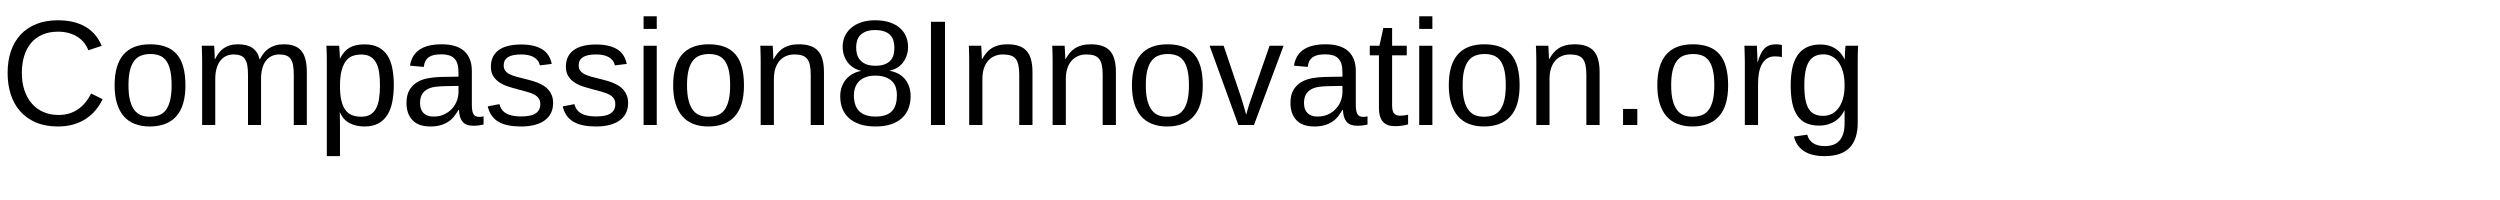
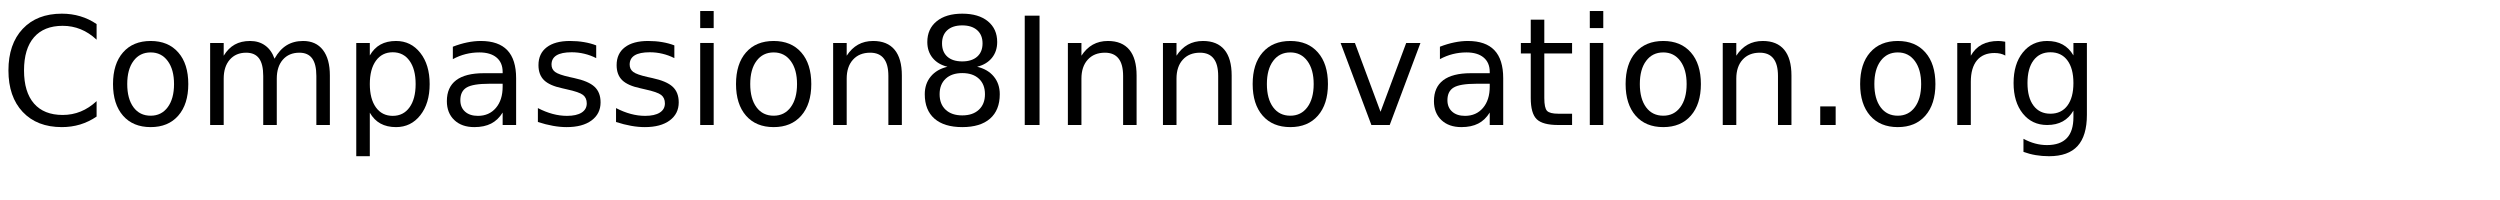
- <svg xmlns="http://www.w3.org/2000/svg" xmlns:xlink="http://www.w3.org/1999/xlink" width="1000pt" height="80pt" viewBox="0 0 1000 80" version="1.1">
+ <svg xmlns="http://www.w3.org/2000/svg" xmlns:xlink="http://www.w3.org/1999/xlink" width="1000" height="80" viewBox="0 0 1000 80">
  <defs>
    <g>
-       <symbol overflow="visible" id="glyph0-0">
-         <path style="stroke:none;" d="M 2 0 L 2 -39.984 L 17.938 -39.984 L 17.938 0 Z M 3.984 -2 L 15.938 -2 L 15.938 -38 L 3.984 -38 Z M 3.984 -2 " />
-       </symbol>
-       <symbol overflow="visible" id="glyph0-1">
-         <path style="stroke:none;" d="M 23.203 -37.328 C 20.859 -37.328 18.781 -36.938 16.969 -36.156 C 15.164 -35.375 13.656 -34.258 12.438 -32.812 C 11.219 -31.363 10.297 -29.625 9.672 -27.594 C 9.047 -25.562 8.734 -23.305 8.734 -20.828 C 8.734 -18.348 9.066 -16.078 9.734 -14.016 C 10.41 -11.953 11.379 -10.176 12.641 -8.688 C 13.898 -7.207 15.441 -6.055 17.266 -5.234 C 19.098 -4.422 21.156 -4.016 23.438 -4.016 C 25.039 -4.016 26.5 -4.223 27.812 -4.641 C 29.133 -5.066 30.328 -5.66 31.391 -6.422 C 32.453 -7.18 33.406 -8.082 34.25 -9.125 C 35.094 -10.164 35.832 -11.32 36.469 -12.594 L 41.047 -10.312 C 40.305 -8.77 39.391 -7.332 38.297 -6 C 37.203 -4.676 35.914 -3.523 34.438 -2.547 C 32.969 -1.566 31.297 -0.797 29.422 -0.234 C 27.555 0.316 25.473 0.594 23.172 0.594 C 19.836 0.594 16.914 0.062 14.406 -1 C 11.895 -2.07 9.789 -3.562 8.094 -5.469 C 6.406 -7.375 5.141 -9.633 4.297 -12.25 C 3.461 -14.863 3.047 -17.723 3.047 -20.828 C 3.047 -24.055 3.488 -26.969 4.375 -29.562 C 5.27 -32.156 6.57 -34.363 8.281 -36.188 C 9.988 -38.02 12.094 -39.426 14.594 -40.406 C 17.094 -41.395 19.941 -41.891 23.141 -41.891 C 27.535 -41.891 31.207 -41.031 34.156 -39.312 C 37.102 -37.594 39.273 -35.047 40.672 -31.672 L 35.359 -29.906 C 34.973 -30.883 34.445 -31.816 33.781 -32.703 C 33.113 -33.598 32.281 -34.383 31.281 -35.062 C 30.289 -35.75 29.125 -36.297 27.781 -36.703 C 26.445 -37.117 24.922 -37.328 23.203 -37.328 Z M 23.203 -37.328 " />
-       </symbol>
-       <symbol overflow="visible" id="glyph0-2">
-         <path style="stroke:none;" d="M 30.844 -15.875 C 30.844 -10.332 29.625 -6.203 27.188 -3.484 C 24.75 -0.766 21.203 0.594 16.547 0.594 C 14.348 0.594 12.379 0.258 10.641 -0.406 C 8.898 -1.07 7.426 -2.086 6.219 -3.453 C 5.02 -4.828 4.102 -6.539 3.469 -8.594 C 2.832 -10.656 2.516 -13.082 2.516 -15.875 C 2.516 -26.812 7.254 -32.281 16.734 -32.281 C 19.191 -32.281 21.312 -31.938 23.094 -31.25 C 24.883 -30.57 26.348 -29.551 27.484 -28.188 C 28.629 -26.82 29.473 -25.113 30.016 -23.062 C 30.566 -21.008 30.844 -18.613 30.844 -15.875 Z M 25.312 -15.875 C 25.312 -18.344 25.117 -20.375 24.734 -21.969 C 24.359 -23.57 23.801 -24.852 23.062 -25.812 C 22.332 -26.77 21.441 -27.438 20.391 -27.812 C 19.336 -28.195 18.145 -28.391 16.812 -28.391 C 15.469 -28.391 14.254 -28.188 13.172 -27.781 C 12.086 -27.383 11.164 -26.703 10.406 -25.734 C 9.645 -24.766 9.062 -23.477 8.656 -21.875 C 8.258 -20.281 8.062 -18.281 8.062 -15.875 C 8.062 -13.414 8.273 -11.379 8.703 -9.766 C 9.129 -8.16 9.719 -6.879 10.469 -5.922 C 11.227 -4.961 12.117 -4.285 13.141 -3.891 C 14.16 -3.504 15.281 -3.312 16.5 -3.312 C 17.844 -3.312 19.062 -3.5 20.156 -3.875 C 21.25 -4.258 22.176 -4.93 22.938 -5.891 C 23.695 -6.848 24.281 -8.133 24.688 -9.75 C 25.102 -11.375 25.312 -13.414 25.312 -15.875 Z M 25.312 -15.875 " />
-       </symbol>
-       <symbol overflow="visible" id="glyph0-3">
-         <path style="stroke:none;" d="M 22.5 0 L 22.5 -20.094 C 22.5 -21.633 22.398 -22.922 22.203 -23.953 C 22.016 -24.992 21.688 -25.832 21.219 -26.469 C 20.758 -27.102 20.16 -27.551 19.422 -27.812 C 18.68 -28.082 17.773 -28.219 16.703 -28.219 C 15.586 -28.219 14.578 -27.992 13.672 -27.547 C 12.773 -27.109 12.008 -26.473 11.375 -25.641 C 10.75 -24.816 10.266 -23.797 9.922 -22.578 C 9.578 -21.359 9.406 -19.957 9.406 -18.375 L 9.406 0 L 4.156 0 L 4.156 -24.938 C 4.156 -25.594 4.148 -26.285 4.141 -27.016 C 4.129 -27.754 4.113 -28.453 4.094 -29.109 C 4.082 -29.766 4.066 -30.328 4.047 -30.797 C 4.023 -31.266 4.004 -31.566 3.984 -31.703 L 8.969 -31.703 C 8.988 -31.598 9.004 -31.332 9.016 -30.906 C 9.035 -30.477 9.062 -29.984 9.094 -29.422 C 9.125 -28.867 9.148 -28.301 9.172 -27.719 C 9.191 -27.145 9.203 -26.664 9.203 -26.281 L 9.281 -26.281 C 9.75 -27.195 10.254 -28.023 10.797 -28.766 C 11.348 -29.516 11.988 -30.145 12.719 -30.656 C 13.457 -31.176 14.301 -31.578 15.25 -31.859 C 16.195 -32.141 17.297 -32.281 18.547 -32.281 C 20.953 -32.281 22.852 -31.801 24.25 -30.844 C 25.645 -29.895 26.613 -28.375 27.156 -26.281 L 27.25 -26.281 C 27.719 -27.195 28.242 -28.023 28.828 -28.766 C 29.41 -29.516 30.094 -30.145 30.875 -30.656 C 31.656 -31.176 32.535 -31.578 33.516 -31.859 C 34.492 -32.141 35.609 -32.281 36.859 -32.281 C 38.461 -32.281 39.844 -32.066 41 -31.641 C 42.164 -31.211 43.117 -30.547 43.859 -29.641 C 44.598 -28.742 45.145 -27.586 45.5 -26.172 C 45.852 -24.754 46.031 -23.07 46.031 -21.125 L 46.031 0 L 40.812 0 L 40.812 -20.094 C 40.812 -21.633 40.711 -22.922 40.516 -23.953 C 40.316 -24.992 39.988 -25.832 39.531 -26.469 C 39.07 -27.102 38.473 -27.551 37.734 -27.812 C 36.992 -28.082 36.086 -28.219 35.016 -28.219 C 33.898 -28.219 32.891 -28.004 31.984 -27.578 C 31.086 -27.16 30.32 -26.539 29.688 -25.719 C 29.051 -24.906 28.562 -23.879 28.219 -22.641 C 27.883 -21.41 27.719 -19.988 27.719 -18.375 L 27.719 0 Z M 22.5 0 " />
-       </symbol>
-       <symbol overflow="visible" id="glyph0-4">
-         <path style="stroke:none;" d="M 30.844 -16 C 30.844 -13.594 30.645 -11.375 30.25 -9.344 C 29.863 -7.312 29.219 -5.562 28.312 -4.094 C 27.406 -2.633 26.203 -1.488 24.703 -0.656 C 23.211 0.176 21.375 0.594 19.188 0.594 C 16.926 0.594 14.941 0.16 13.234 -0.703 C 11.535 -1.566 10.238 -2.973 9.344 -4.922 L 9.203 -4.922 C 9.223 -4.879 9.238 -4.703 9.25 -4.391 C 9.258 -4.078 9.266 -3.688 9.266 -3.219 C 9.273 -2.75 9.285 -2.227 9.297 -1.656 C 9.305 -1.082 9.312 -0.508 9.312 0.062 L 9.312 12.453 L 4.047 12.453 L 4.047 -25.219 C 4.047 -25.988 4.039 -26.723 4.031 -27.422 C 4.02 -28.129 4.004 -28.77 3.984 -29.344 C 3.961 -29.914 3.941 -30.406 3.922 -30.812 C 3.898 -31.227 3.883 -31.523 3.875 -31.703 L 8.969 -31.703 C 8.988 -31.641 9.008 -31.43 9.031 -31.078 C 9.062 -30.734 9.094 -30.312 9.125 -29.812 C 9.156 -29.312 9.188 -28.773 9.219 -28.203 C 9.25 -27.641 9.266 -27.109 9.266 -26.609 L 9.375 -26.609 C 9.863 -27.617 10.422 -28.477 11.047 -29.188 C 11.672 -29.906 12.383 -30.492 13.188 -30.953 C 13.988 -31.41 14.879 -31.738 15.859 -31.938 C 16.848 -32.145 17.957 -32.25 19.188 -32.25 C 21.375 -32.25 23.211 -31.859 24.703 -31.078 C 26.203 -30.297 27.406 -29.195 28.312 -27.781 C 29.219 -26.375 29.863 -24.664 30.25 -22.656 C 30.645 -20.656 30.844 -18.438 30.844 -16 Z M 25.312 -15.875 C 25.312 -17.832 25.191 -19.57 24.953 -21.094 C 24.723 -22.613 24.316 -23.898 23.734 -24.953 C 23.16 -26.016 22.395 -26.816 21.438 -27.359 C 20.488 -27.91 19.289 -28.188 17.844 -28.188 C 16.664 -28.188 15.562 -28.02 14.531 -27.688 C 13.5 -27.352 12.598 -26.719 11.828 -25.781 C 11.055 -24.844 10.441 -23.547 9.984 -21.891 C 9.535 -20.242 9.312 -18.102 9.312 -15.469 C 9.312 -13.219 9.5 -11.316 9.875 -9.766 C 10.25 -8.211 10.789 -6.957 11.5 -6 C 12.207 -5.051 13.086 -4.363 14.141 -3.938 C 15.203 -3.52 16.414 -3.312 17.781 -3.312 C 19.25 -3.312 20.461 -3.594 21.422 -4.156 C 22.391 -4.727 23.16 -5.551 23.734 -6.625 C 24.316 -7.695 24.723 -9.008 24.953 -10.562 C 25.191 -12.113 25.312 -13.883 25.312 -15.875 Z M 25.312 -15.875 " />
-       </symbol>
-       <symbol overflow="visible" id="glyph0-5">
-         <path style="stroke:none;" d="M 12.125 0.594 C 8.945 0.594 6.555 -0.242 4.953 -1.922 C 3.348 -3.609 2.547 -5.914 2.547 -8.844 C 2.547 -10.938 2.941 -12.648 3.734 -13.984 C 4.523 -15.328 5.562 -16.379 6.844 -17.141 C 8.125 -17.898 9.582 -18.426 11.219 -18.719 C 12.863 -19.008 14.535 -19.176 16.234 -19.219 L 23.344 -19.344 L 23.344 -21.062 C 23.344 -22.375 23.207 -23.488 22.938 -24.406 C 22.664 -25.32 22.242 -26.062 21.672 -26.625 C 21.109 -27.195 20.398 -27.613 19.547 -27.875 C 18.703 -28.133 17.703 -28.266 16.547 -28.266 C 15.535 -28.266 14.617 -28.191 13.797 -28.047 C 12.973 -27.898 12.258 -27.633 11.656 -27.25 C 11.051 -26.875 10.562 -26.359 10.188 -25.703 C 9.82 -25.055 9.582 -24.234 9.469 -23.234 L 3.953 -23.734 C 4.148 -24.984 4.52 -26.129 5.062 -27.172 C 5.613 -28.211 6.391 -29.113 7.391 -29.875 C 8.398 -30.645 9.66 -31.238 11.172 -31.656 C 12.691 -32.07 14.523 -32.281 16.672 -32.281 C 20.648 -32.281 23.645 -31.367 25.656 -29.547 C 27.676 -27.723 28.688 -25.082 28.688 -21.625 L 28.688 -7.969 C 28.688 -6.406 28.891 -5.227 29.297 -4.438 C 29.703 -3.645 30.484 -3.25 31.641 -3.25 C 31.93 -3.25 32.223 -3.27 32.516 -3.312 C 32.805 -3.352 33.094 -3.398 33.375 -3.453 L 33.375 -0.172 C 32.707 -0.016 32.047 0.098 31.391 0.172 C 30.734 0.254 30.035 0.297 29.297 0.297 C 28.297 0.297 27.441 0.164 26.734 -0.094 C 26.023 -0.363 25.441 -0.766 24.984 -1.297 C 24.535 -1.836 24.191 -2.504 23.953 -3.297 C 23.723 -4.086 23.582 -5.008 23.531 -6.062 L 23.344 -6.062 C 22.781 -5.051 22.16 -4.133 21.484 -3.312 C 20.816 -2.488 20.031 -1.789 19.125 -1.219 C 18.227 -0.645 17.207 -0.203 16.062 0.109 C 14.926 0.43 13.613 0.594 12.125 0.594 Z M 13.328 -3.375 C 15.004 -3.375 16.473 -3.68 17.734 -4.297 C 18.992 -4.91 20.039 -5.695 20.875 -6.656 C 21.707 -7.613 22.328 -8.656 22.734 -9.781 C 23.141 -10.914 23.344 -12 23.344 -13.031 L 23.344 -15.641 L 17.578 -15.531 C 16.285 -15.508 15.055 -15.414 13.891 -15.25 C 12.734 -15.082 11.711 -14.754 10.828 -14.266 C 9.953 -13.773 9.254 -13.094 8.734 -12.219 C 8.223 -11.344 7.969 -10.191 7.969 -8.766 C 7.969 -7.047 8.43 -5.719 9.359 -4.781 C 10.285 -3.844 11.609 -3.375 13.328 -3.375 Z M 13.328 -3.375 " />
-       </symbol>
-       <symbol overflow="visible" id="glyph0-6">
-         <path style="stroke:none;" d="M 27.828 -8.766 C 27.828 -7.273 27.539 -5.945 26.969 -4.781 C 26.395 -3.625 25.562 -2.648 24.469 -1.859 C 23.375 -1.066 22.031 -0.457 20.438 -0.031 C 18.844 0.383 17.02 0.594 14.969 0.594 C 13.133 0.594 11.477 0.445 10 0.156 C 8.531 -0.125 7.238 -0.578 6.125 -1.203 C 5.008 -1.828 4.078 -2.648 3.328 -3.672 C 2.578 -4.703 2.023 -5.957 1.672 -7.438 L 6.328 -8.344 C 6.773 -6.645 7.703 -5.398 9.109 -4.609 C 10.516 -3.816 12.469 -3.422 14.969 -3.422 C 16.102 -3.422 17.145 -3.5 18.094 -3.656 C 19.039 -3.812 19.852 -4.082 20.531 -4.469 C 21.219 -4.852 21.75 -5.359 22.125 -5.984 C 22.508 -6.617 22.703 -7.406 22.703 -8.344 C 22.703 -9.301 22.477 -10.086 22.031 -10.703 C 21.582 -11.316 20.957 -11.828 20.156 -12.234 C 19.352 -12.648 18.379 -13.008 17.234 -13.312 C 16.098 -13.613 14.848 -13.953 13.484 -14.328 C 12.211 -14.66 10.953 -15.031 9.703 -15.438 C 8.453 -15.852 7.32 -16.395 6.312 -17.062 C 5.312 -17.738 4.5 -18.57 3.875 -19.562 C 3.25 -20.562 2.938 -21.816 2.938 -23.328 C 2.938 -26.211 3.961 -28.41 6.016 -29.922 C 8.078 -31.441 11.082 -32.203 15.031 -32.203 C 18.531 -32.203 21.305 -31.582 23.359 -30.344 C 25.422 -29.113 26.727 -27.145 27.281 -24.438 L 22.531 -23.844 C 22.352 -24.664 22.031 -25.352 21.562 -25.906 C 21.094 -26.469 20.523 -26.922 19.859 -27.266 C 19.203 -27.609 18.457 -27.852 17.625 -28 C 16.789 -28.145 15.926 -28.219 15.031 -28.219 C 12.645 -28.219 10.883 -27.852 9.75 -27.125 C 8.625 -26.406 8.062 -25.312 8.062 -23.844 C 8.062 -22.988 8.27 -22.281 8.688 -21.719 C 9.102 -21.164 9.688 -20.695 10.438 -20.312 C 11.195 -19.938 12.102 -19.602 13.156 -19.312 C 14.207 -19.031 15.367 -18.734 16.641 -18.422 C 17.484 -18.211 18.344 -17.984 19.219 -17.734 C 20.094 -17.492 20.945 -17.203 21.781 -16.859 C 22.613 -16.516 23.395 -16.113 24.125 -15.656 C 24.852 -15.195 25.488 -14.645 26.031 -14 C 26.582 -13.352 27.02 -12.598 27.344 -11.734 C 27.664 -10.879 27.828 -9.891 27.828 -8.766 Z M 27.828 -8.766 " />
-       </symbol>
-       <symbol overflow="visible" id="glyph0-7">
-         <path style="stroke:none;" d="M 4.016 -38.438 L 4.016 -43.484 L 9.281 -43.484 L 9.281 -38.438 Z M 4.016 0 L 4.016 -31.703 L 9.281 -31.703 L 9.281 0 Z M 4.016 0 " />
-       </symbol>
-       <symbol overflow="visible" id="glyph0-8">
-         <path style="stroke:none;" d="M 24.172 0 L 24.172 -20.094 C 24.172 -21.633 24.055 -22.922 23.828 -23.953 C 23.609 -24.992 23.242 -25.832 22.734 -26.469 C 22.223 -27.102 21.551 -27.551 20.719 -27.812 C 19.895 -28.082 18.867 -28.219 17.641 -28.219 C 16.391 -28.219 15.258 -27.992 14.25 -27.547 C 13.25 -27.109 12.391 -26.473 11.672 -25.641 C 10.961 -24.816 10.41 -23.797 10.016 -22.578 C 9.629 -21.359 9.438 -19.957 9.438 -18.375 L 9.438 0 L 4.156 0 L 4.156 -24.938 C 4.156 -25.594 4.148 -26.285 4.141 -27.016 C 4.129 -27.754 4.113 -28.453 4.094 -29.109 C 4.082 -29.766 4.066 -30.328 4.047 -30.797 C 4.023 -31.266 4.004 -31.566 3.984 -31.703 L 8.969 -31.703 C 8.988 -31.598 9.004 -31.332 9.016 -30.906 C 9.035 -30.477 9.062 -29.984 9.094 -29.422 C 9.125 -28.867 9.148 -28.301 9.172 -27.719 C 9.191 -27.145 9.203 -26.664 9.203 -26.281 L 9.281 -26.281 C 9.789 -27.195 10.348 -28.023 10.953 -28.766 C 11.555 -29.516 12.258 -30.145 13.062 -30.656 C 13.863 -31.176 14.781 -31.578 15.812 -31.859 C 16.852 -32.141 18.055 -32.281 19.422 -32.281 C 21.18 -32.281 22.695 -32.066 23.969 -31.641 C 25.238 -31.211 26.281 -30.547 27.094 -29.641 C 27.914 -28.742 28.516 -27.586 28.891 -26.172 C 29.273 -24.754 29.469 -23.07 29.469 -21.125 L 29.469 0 Z M 24.172 0 " />
-       </symbol>
-       <symbol overflow="visible" id="glyph0-9">
-         <path style="stroke:none;" d="M 30.766 -11.516 C 30.766 -9.754 30.484 -8.133 29.922 -6.656 C 29.367 -5.188 28.52 -3.914 27.375 -2.844 C 26.238 -1.77 24.781 -0.926 23 -0.312 C 21.219 0.289 19.117 0.594 16.703 0.594 C 14.273 0.594 12.176 0.289 10.406 -0.312 C 8.645 -0.926 7.18 -1.766 6.016 -2.828 C 4.859 -3.891 4 -5.156 3.438 -6.625 C 2.883 -8.102 2.609 -9.711 2.609 -11.453 C 2.609 -12.961 2.836 -14.301 3.297 -15.469 C 3.754 -16.645 4.367 -17.656 5.141 -18.5 C 5.91 -19.352 6.789 -20.035 7.781 -20.547 C 8.77 -21.066 9.789 -21.414 10.844 -21.594 L 10.844 -21.703 C 9.688 -21.984 8.656 -22.426 7.75 -23.031 C 6.844 -23.633 6.082 -24.359 5.469 -25.203 C 4.852 -26.055 4.383 -27 4.062 -28.031 C 3.738 -29.07 3.578 -30.164 3.578 -31.312 C 3.578 -32.758 3.852 -34.125 4.406 -35.406 C 4.969 -36.688 5.797 -37.805 6.891 -38.766 C 7.984 -39.734 9.336 -40.492 10.953 -41.047 C 12.578 -41.609 14.453 -41.891 16.578 -41.891 C 18.828 -41.891 20.773 -41.609 22.422 -41.047 C 24.078 -40.484 25.445 -39.719 26.531 -38.75 C 27.613 -37.781 28.414 -36.648 28.938 -35.359 C 29.469 -34.066 29.734 -32.703 29.734 -31.266 C 29.734 -30.129 29.57 -29.039 29.25 -28 C 28.926 -26.969 28.457 -26.023 27.844 -25.172 C 27.227 -24.328 26.469 -23.609 25.562 -23.016 C 24.656 -22.422 23.602 -22.004 22.406 -21.766 L 22.406 -21.656 C 23.602 -21.457 24.707 -21.098 25.719 -20.578 C 26.738 -20.066 27.617 -19.383 28.359 -18.531 C 29.098 -17.676 29.68 -16.66 30.109 -15.484 C 30.547 -14.316 30.766 -12.992 30.766 -11.516 Z M 24.266 -30.969 C 24.266 -32 24.129 -32.941 23.859 -33.797 C 23.598 -34.66 23.164 -35.398 22.562 -36.016 C 21.957 -36.629 21.164 -37.109 20.188 -37.453 C 19.207 -37.797 18.004 -37.969 16.578 -37.969 C 15.191 -37.969 14.02 -37.797 13.062 -37.453 C 12.102 -37.109 11.316 -36.629 10.703 -36.016 C 10.086 -35.398 9.645 -34.66 9.375 -33.797 C 9.102 -32.941 8.969 -32 8.969 -30.969 C 8.969 -30.145 9.07 -29.301 9.281 -28.438 C 9.5 -27.582 9.891 -26.801 10.453 -26.094 C 11.023 -25.395 11.805 -24.82 12.797 -24.375 C 13.797 -23.926 15.078 -23.703 16.641 -23.703 C 18.297 -23.703 19.629 -23.926 20.641 -24.375 C 21.648 -24.82 22.422 -25.395 22.953 -26.094 C 23.492 -26.801 23.848 -27.582 24.016 -28.438 C 24.18 -29.301 24.266 -30.145 24.266 -30.969 Z M 25.281 -12.016 C 25.281 -13.004 25.145 -13.961 24.875 -14.891 C 24.602 -15.828 24.133 -16.648 23.469 -17.359 C 22.801 -18.066 21.906 -18.641 20.781 -19.078 C 19.664 -19.523 18.266 -19.75 16.578 -19.75 C 15.035 -19.75 13.723 -19.523 12.641 -19.078 C 11.555 -18.641 10.676 -18.062 10 -17.344 C 9.332 -16.625 8.844 -15.789 8.531 -14.844 C 8.219 -13.895 8.062 -12.91 8.062 -11.891 C 8.062 -10.617 8.219 -9.461 8.531 -8.422 C 8.844 -7.379 9.336 -6.477 10.016 -5.719 C 10.703 -4.969 11.602 -4.391 12.719 -3.984 C 13.832 -3.578 15.18 -3.375 16.766 -3.375 C 18.359 -3.375 19.703 -3.578 20.797 -3.984 C 21.891 -4.391 22.77 -4.969 23.438 -5.719 C 24.102 -6.477 24.578 -7.391 24.859 -8.453 C 25.141 -9.516 25.281 -10.703 25.281 -12.016 Z M 25.281 -12.016 " />
-       </symbol>
-       <symbol overflow="visible" id="glyph0-10">
-         <path style="stroke:none;" d="M 5.531 0 L 5.531 -41.281 L 11.141 -41.281 L 11.141 0 Z M 5.531 0 " />
-       </symbol>
-       <symbol overflow="visible" id="glyph0-11">
-         <path style="stroke:none;" d="M 17.953 0 L 11.719 0 L 0.203 -31.703 L 5.828 -31.703 L 12.797 -11.078 C 12.941 -10.648 13.102 -10.125 13.281 -9.5 C 13.469 -8.883 13.66 -8.242 13.859 -7.578 C 14.055 -6.922 14.238 -6.285 14.406 -5.672 C 14.57 -5.055 14.711 -4.539 14.828 -4.125 C 14.941 -4.539 15.094 -5.055 15.281 -5.672 C 15.469 -6.285 15.656 -6.914 15.844 -7.562 C 16.039 -8.207 16.242 -8.836 16.453 -9.453 C 16.66 -10.066 16.844 -10.586 17 -11.016 L 24.203 -31.703 L 29.797 -31.703 Z M 17.953 0 " />
-       </symbol>
-       <symbol overflow="visible" id="glyph0-12">
-         <path style="stroke:none;" d="M 16.234 -0.234 C 15.43 -0.016 14.613 0.156 13.781 0.281 C 12.957 0.406 12 0.469 10.906 0.469 C 6.688 0.469 4.578 -1.922 4.578 -6.703 L 4.578 -27.859 L 0.906 -27.859 L 0.906 -31.703 L 4.781 -31.703 L 6.328 -38.797 L 9.844 -38.797 L 9.844 -31.703 L 15.703 -31.703 L 15.703 -27.859 L 9.844 -27.859 L 9.844 -7.859 C 9.844 -6.328 10.094 -5.254 10.594 -4.641 C 11.094 -4.023 11.957 -3.719 13.188 -3.719 C 13.695 -3.719 14.188 -3.754 14.656 -3.828 C 15.133 -3.91 15.66 -4.008 16.234 -4.125 Z M 16.234 -0.234 " />
-       </symbol>
-       <symbol overflow="visible" id="glyph0-13">
-         <path style="stroke:none;" d="M 5.484 0 L 5.484 -6.422 L 11.188 -6.422 L 11.188 0 Z M 5.484 0 " />
-       </symbol>
-       <symbol overflow="visible" id="glyph0-14">
-         <path style="stroke:none;" d="M 4.156 0 L 4.156 -24.312 C 4.156 -24.977 4.148 -25.656 4.141 -26.344 C 4.129 -27.039 4.113 -27.711 4.094 -28.359 C 4.082 -29.004 4.066 -29.609 4.047 -30.172 C 4.023 -30.742 4.004 -31.254 3.984 -31.703 L 8.969 -31.703 C 8.988 -31.254 9.008 -30.738 9.031 -30.156 C 9.062 -29.582 9.094 -28.992 9.125 -28.391 C 9.156 -27.785 9.176 -27.203 9.188 -26.641 C 9.195 -26.086 9.203 -25.613 9.203 -25.219 L 9.312 -25.219 C 9.688 -26.438 10.082 -27.488 10.5 -28.375 C 10.926 -29.258 11.422 -29.988 11.984 -30.562 C 12.547 -31.145 13.219 -31.578 14 -31.859 C 14.781 -32.141 15.727 -32.281 16.844 -32.281 C 17.27 -32.281 17.676 -32.242 18.062 -32.172 C 18.457 -32.109 18.766 -32.051 18.984 -32 L 18.984 -27.156 C 18.629 -27.258 18.219 -27.332 17.75 -27.375 C 17.281 -27.426 16.754 -27.453 16.172 -27.453 C 14.961 -27.453 13.93 -27.176 13.078 -26.625 C 12.234 -26.082 11.539 -25.328 11 -24.359 C 10.469 -23.391 10.07 -22.234 9.812 -20.891 C 9.562 -19.555 9.438 -18.102 9.438 -16.531 L 9.438 0 Z M 4.156 0 " />
-       </symbol>
-       <symbol overflow="visible" id="glyph0-15">
-         <path style="stroke:none;" d="M 16.062 12.453 C 14.238 12.453 12.625 12.266 11.219 11.891 C 9.812 11.523 8.609 10.992 7.609 10.297 C 6.617 9.609 5.812 8.785 5.188 7.828 C 4.562 6.867 4.113 5.801 3.844 4.625 L 9.141 3.875 C 9.492 5.332 10.27 6.457 11.469 7.25 C 12.664 8.039 14.242 8.438 16.203 8.438 C 17.391 8.438 18.473 8.27 19.453 7.938 C 20.43 7.602 21.258 7.07 21.938 6.344 C 22.625 5.613 23.148 4.66 23.516 3.484 C 23.891 2.316 24.078 0.891 24.078 -0.797 L 24.078 -5.891 L 24.031 -5.891 C 23.633 -5.086 23.145 -4.316 22.562 -3.578 C 21.988 -2.848 21.285 -2.203 20.453 -1.641 C 19.629 -1.078 18.672 -0.625 17.578 -0.281 C 16.484 0.062 15.234 0.234 13.828 0.234 C 11.816 0.234 10.094 -0.098 8.656 -0.766 C 7.219 -1.441 6.047 -2.453 5.141 -3.797 C 4.234 -5.148 3.566 -6.828 3.141 -8.828 C 2.723 -10.836 2.516 -13.16 2.516 -15.797 C 2.516 -18.328 2.723 -20.609 3.141 -22.641 C 3.566 -24.672 4.254 -26.395 5.203 -27.812 C 6.148 -29.227 7.379 -30.312 8.891 -31.062 C 10.398 -31.82 12.242 -32.203 14.422 -32.203 C 16.66 -32.203 18.602 -31.688 20.25 -30.656 C 21.906 -29.633 23.18 -28.176 24.078 -26.281 L 24.141 -26.281 C 24.141 -26.77 24.156 -27.316 24.188 -27.922 C 24.219 -28.523 24.242 -29.094 24.266 -29.625 C 24.297 -30.164 24.332 -30.629 24.375 -31.016 C 24.414 -31.41 24.457 -31.641 24.5 -31.703 L 29.5 -31.703 C 29.477 -31.523 29.457 -31.223 29.438 -30.797 C 29.426 -30.379 29.41 -29.879 29.391 -29.297 C 29.367 -28.711 29.352 -28.062 29.344 -27.344 C 29.332 -26.633 29.328 -25.898 29.328 -25.141 L 29.328 -0.906 C 29.328 3.531 28.238 6.863 26.062 9.094 C 23.883 11.332 20.551 12.453 16.062 12.453 Z M 24.078 -15.844 C 24.078 -18.051 23.836 -19.941 23.359 -21.516 C 22.879 -23.086 22.25 -24.367 21.469 -25.359 C 20.688 -26.359 19.789 -27.094 18.781 -27.562 C 17.781 -28.031 16.754 -28.266 15.703 -28.266 C 14.359 -28.266 13.203 -28.031 12.234 -27.562 C 11.266 -27.094 10.461 -26.352 9.828 -25.344 C 9.191 -24.344 8.723 -23.055 8.422 -21.484 C 8.117 -19.91 7.969 -18.031 7.969 -15.844 C 7.969 -13.562 8.117 -11.645 8.422 -10.094 C 8.723 -8.539 9.188 -7.285 9.812 -6.328 C 10.438 -5.367 11.227 -4.68 12.188 -4.266 C 13.145 -3.859 14.285 -3.656 15.609 -3.656 C 16.672 -3.656 17.703 -3.879 18.703 -4.328 C 19.711 -4.785 20.617 -5.5 21.422 -6.469 C 22.223 -7.445 22.863 -8.707 23.344 -10.25 C 23.832 -11.789 24.078 -13.656 24.078 -15.844 Z M 24.078 -15.844 " />
-       </symbol>
+       <g id="glyph-0-0">
+         <path d="M 38.641 -40.375 L 38.641 -34.125 C 36.648 -35.988 34.523 -37.379 32.266 -38.297 C 30.016 -39.211 27.617 -39.672 25.078 -39.672 C 20.078 -39.672 16.25 -38.141 13.594 -35.078 C 10.938 -32.023 9.609 -27.609 9.609 -21.828 C 9.609 -16.066 10.938 -11.656 13.594 -8.594 C 16.25 -5.539 20.078 -4.016 25.078 -4.016 C 27.617 -4.016 30.016 -4.473 32.266 -5.391 C 34.523 -6.305 36.648 -7.691 38.641 -9.547 L 38.641 -3.375 C 36.566 -1.969 34.375 -0.91 32.062 -0.203 C 29.75 0.492 27.305 0.844 24.734 0.844 C 18.109 0.844 12.891 -1.18 9.078 -5.234 C 5.273 -9.285 3.375 -14.816 3.375 -21.828 C 3.375 -28.859 5.273 -34.398 9.078 -38.453 C 12.891 -42.504 18.109 -44.531 24.734 -44.531 C 27.348 -44.531 29.812 -44.18 32.125 -43.484 C 34.438 -42.797 36.609 -41.758 38.641 -40.375 Z M 38.641 -40.375 " />
+       </g>
+       <g id="glyph-0-1">
+         <path d="M 18.375 -29.031 C 15.477 -29.031 13.191 -27.898 11.516 -25.641 C 9.836 -23.391 9 -20.301 9 -16.375 C 9 -12.445 9.832 -9.352 11.5 -7.094 C 13.164 -4.844 15.457 -3.719 18.375 -3.719 C 21.238 -3.719 23.508 -4.848 25.188 -7.109 C 26.875 -9.379 27.719 -12.469 27.719 -16.375 C 27.719 -20.258 26.875 -23.336 25.188 -25.609 C 23.508 -27.891 21.238 -29.031 18.375 -29.031 Z M 18.375 -33.609 C 23.062 -33.609 26.738 -32.082 29.406 -29.031 C 32.082 -25.988 33.422 -21.77 33.422 -16.375 C 33.422 -11.008 32.082 -6.797 29.406 -3.734 C 26.738 -0.68 23.062 0.844 18.375 0.844 C 13.664 0.844 9.977 -0.68 7.312 -3.734 C 4.645 -6.797 3.312 -11.008 3.312 -16.375 C 3.312 -21.77 4.645 -25.988 7.312 -29.031 C 9.977 -32.082 13.664 -33.609 18.375 -33.609 Z M 18.375 -33.609 " />
+       </g>
+       <g id="glyph-0-2">
+         <path d="M 31.203 -26.516 C 32.547 -28.93 34.156 -30.719 36.031 -31.875 C 37.906 -33.031 40.113 -33.609 42.656 -33.609 C 46.07 -33.609 48.707 -32.41 50.562 -30.016 C 52.414 -27.617 53.344 -24.219 53.344 -19.812 L 53.344 0 L 47.938 0 L 47.938 -19.625 C 47.938 -22.77 47.379 -25.102 46.266 -26.625 C 45.148 -28.156 43.445 -28.922 41.156 -28.922 C 38.363 -28.922 36.156 -27.988 34.531 -26.125 C 32.914 -24.27 32.109 -21.742 32.109 -18.547 L 32.109 0 L 26.688 0 L 26.688 -19.625 C 26.688 -22.789 26.129 -25.129 25.016 -26.641 C 23.898 -28.16 22.18 -28.922 19.859 -28.922 C 17.109 -28.922 14.922 -27.988 13.297 -26.125 C 11.68 -24.258 10.875 -21.734 10.875 -18.547 L 10.875 0 L 5.453 0 L 5.453 -32.812 L 10.875 -32.812 L 10.875 -27.719 C 12.102 -29.727 13.578 -31.211 15.297 -32.172 C 17.016 -33.129 19.055 -33.609 21.422 -33.609 C 23.797 -33.609 25.816 -33 27.484 -31.781 C 29.16 -30.57 30.398 -28.816 31.203 -26.516 Z M 31.203 -26.516 " />
+       </g>
+       <g id="glyph-0-3">
+         <path d="M 10.875 -4.922 L 10.875 12.484 L 5.453 12.484 L 5.453 -32.812 L 10.875 -32.812 L 10.875 -27.828 C 12 -29.785 13.426 -31.238 15.156 -32.188 C 16.883 -33.133 18.953 -33.609 21.359 -33.609 C 25.336 -33.609 28.57 -32.023 31.062 -28.859 C 33.562 -25.691 34.812 -21.531 34.812 -16.375 C 34.812 -11.219 33.562 -7.055 31.062 -3.891 C 28.57 -0.734 25.336 0.844 21.359 0.844 C 18.953 0.844 16.883 0.367 15.156 -0.578 C 13.426 -1.523 12 -2.973 10.875 -4.922 Z M 29.203 -16.375 C 29.203 -20.344 28.383 -23.453 26.75 -25.703 C 25.125 -27.961 22.891 -29.094 20.047 -29.094 C 17.191 -29.094 14.945 -27.961 13.312 -25.703 C 11.688 -23.453 10.875 -20.344 10.875 -16.375 C 10.875 -12.414 11.688 -9.305 13.312 -7.047 C 14.945 -4.785 17.191 -3.656 20.047 -3.656 C 22.891 -3.656 25.125 -4.785 26.75 -7.047 C 28.383 -9.305 29.203 -12.414 29.203 -16.375 Z M 29.203 -16.375 " />
+       </g>
+       <g id="glyph-0-4">
+         <path d="M 20.562 -16.5 C 16.207 -16.5 13.191 -16 11.516 -15 C 9.836 -14 9 -12.301 9 -9.906 C 9 -7.988 9.629 -6.469 10.891 -5.344 C 12.148 -4.219 13.863 -3.656 16.031 -3.656 C 19.02 -3.656 21.414 -4.711 23.219 -6.828 C 25.02 -8.953 25.922 -11.773 25.922 -15.297 L 25.922 -16.5 Z M 31.312 -18.719 L 31.312 0 L 25.922 0 L 25.922 -4.984 C 24.691 -2.992 23.16 -1.523 21.328 -0.578 C 19.492 0.367 17.25 0.844 14.594 0.844 C 11.227 0.844 8.555 -0.098 6.578 -1.984 C 4.598 -3.867 3.609 -6.391 3.609 -9.547 C 3.609 -13.242 4.844 -16.031 7.312 -17.906 C 9.781 -19.781 13.469 -20.719 18.375 -20.719 L 25.922 -20.719 L 25.922 -21.234 C 25.922 -23.723 25.102 -25.645 23.469 -27 C 21.844 -28.352 19.555 -29.031 16.609 -29.031 C 14.734 -29.031 12.906 -28.805 11.125 -28.359 C 9.352 -27.91 7.645 -27.238 6 -26.344 L 6 -31.312 C 7.977 -32.082 9.895 -32.656 11.75 -33.031 C 13.602 -33.414 15.41 -33.609 17.172 -33.609 C 21.91 -33.609 25.453 -32.375 27.797 -29.906 C 30.141 -27.445 31.312 -23.719 31.312 -18.719 Z M 31.312 -18.719 " />
+       </g>
+       <g id="glyph-0-5">
+         <path d="M 26.578 -31.844 L 26.578 -26.75 C 25.047 -27.531 23.457 -28.113 21.812 -28.5 C 20.176 -28.895 18.484 -29.094 16.734 -29.094 C 14.055 -29.094 12.047 -28.68 10.703 -27.859 C 9.367 -27.035 8.703 -25.805 8.703 -24.172 C 8.703 -22.922 9.18 -21.938 10.141 -21.219 C 11.098 -20.508 13.02 -19.832 15.906 -19.188 L 17.75 -18.781 C 21.582 -17.957 24.301 -16.797 25.906 -15.297 C 27.52 -13.805 28.328 -11.723 28.328 -9.047 C 28.328 -6.004 27.117 -3.594 24.703 -1.812 C 22.297 -0.039 18.984 0.844 14.766 0.844 C 13.004 0.844 11.172 0.672 9.266 0.328 C 7.367 -0.004 5.363 -0.516 3.25 -1.203 L 3.25 -6.766 C 5.238 -5.734 7.203 -4.957 9.141 -4.438 C 11.078 -3.914 12.992 -3.656 14.891 -3.656 C 17.422 -3.656 19.367 -4.086 20.734 -4.953 C 22.109 -5.828 22.797 -7.055 22.797 -8.641 C 22.797 -10.109 22.301 -11.234 21.312 -12.016 C 20.32 -12.797 18.16 -13.547 14.828 -14.266 L 12.953 -14.703 C 9.609 -15.41 7.191 -16.488 5.703 -17.938 C 4.223 -19.395 3.484 -21.395 3.484 -23.938 C 3.484 -27.02 4.578 -29.398 6.766 -31.078 C 8.953 -32.766 12.055 -33.609 16.078 -33.609 C 18.078 -33.609 19.953 -33.457 21.703 -33.156 C 23.461 -32.863 25.086 -32.426 26.578 -31.844 Z M 26.578 -31.844 " />
+       </g>
+       <g id="glyph-0-6">
+         <path d="M 5.656 -32.812 L 11.047 -32.812 L 11.047 0 L 5.656 0 Z M 5.656 -45.594 L 11.047 -45.594 L 11.047 -38.766 L 5.656 -38.766 Z M 5.656 -45.594 " />
+       </g>
+       <g id="glyph-0-7">
+         <path d="M 32.938 -19.812 L 32.938 0 L 27.547 0 L 27.547 -19.625 C 27.547 -22.727 26.938 -25.051 25.719 -26.594 C 24.508 -28.145 22.695 -28.922 20.281 -28.922 C 17.363 -28.922 15.066 -27.988 13.391 -26.125 C 11.711 -24.27 10.875 -21.742 10.875 -18.547 L 10.875 0 L 5.453 0 L 5.453 -32.812 L 10.875 -32.812 L 10.875 -27.719 C 12.156 -29.688 13.672 -31.16 15.422 -32.141 C 17.172 -33.117 19.188 -33.609 21.469 -33.609 C 25.238 -33.609 28.094 -32.441 30.031 -30.109 C 31.969 -27.773 32.938 -24.344 32.938 -19.812 Z M 32.938 -19.812 " />
+       </g>
+       <g id="glyph-0-8">
+         <path d="M 19.078 -20.766 C 16.266 -20.766 14.051 -20.016 12.438 -18.516 C 10.82 -17.016 10.016 -14.945 10.016 -12.312 C 10.016 -9.664 10.82 -7.594 12.438 -6.094 C 14.051 -4.594 16.266 -3.844 19.078 -3.844 C 21.891 -3.844 24.102 -4.598 25.719 -6.109 C 27.344 -7.617 28.156 -9.688 28.156 -12.312 C 28.156 -14.945 27.348 -17.016 25.734 -18.516 C 24.129 -20.016 21.91 -20.766 19.078 -20.766 Z M 13.156 -23.297 C 10.613 -23.922 8.633 -25.098 7.219 -26.828 C 5.801 -28.566 5.094 -30.688 5.094 -33.188 C 5.094 -36.688 6.336 -39.453 8.828 -41.484 C 11.316 -43.516 14.734 -44.531 19.078 -44.531 C 23.43 -44.531 26.848 -43.516 29.328 -41.484 C 31.805 -39.453 33.047 -36.688 33.047 -33.188 C 33.047 -30.688 32.336 -28.566 30.922 -26.828 C 29.504 -25.098 27.535 -23.922 25.016 -23.297 C 27.867 -22.629 30.094 -21.328 31.688 -19.391 C 33.281 -17.461 34.078 -15.102 34.078 -12.312 C 34.078 -8.07 32.781 -4.816 30.188 -2.547 C 27.602 -0.285 23.898 0.844 19.078 0.844 C 14.254 0.844 10.547 -0.285 7.953 -2.547 C 5.367 -4.816 4.078 -8.07 4.078 -12.312 C 4.078 -15.102 4.875 -17.461 6.469 -19.391 C 8.07 -21.328 10.301 -22.629 13.156 -23.297 Z M 10.984 -32.641 C 10.984 -30.367 11.691 -28.598 13.109 -27.328 C 14.523 -26.066 16.516 -25.438 19.078 -25.438 C 21.609 -25.438 23.594 -26.066 25.031 -27.328 C 26.469 -28.598 27.188 -30.367 27.188 -32.641 C 27.188 -34.898 26.469 -36.664 25.031 -37.938 C 23.594 -39.207 21.609 -39.844 19.078 -39.844 C 16.516 -39.844 14.523 -39.207 13.109 -37.938 C 11.691 -36.664 10.984 -34.898 10.984 -32.641 Z M 10.984 -32.641 " />
+       </g>
+       <g id="glyph-0-9">
+         <path d="M 5.891 -43.734 L 11.812 -43.734 L 11.812 0 L 5.891 0 Z M 5.891 -43.734 " />
+       </g>
+       <g id="glyph-0-10">
+         <path d="M 1.781 -32.812 L 7.5 -32.812 L 17.75 -5.281 L 28.016 -32.812 L 33.719 -32.812 L 21.422 0 L 14.094 0 Z M 1.781 -32.812 " />
+       </g>
+       <g id="glyph-0-11">
+         <path d="M 10.984 -42.125 L 10.984 -32.812 L 22.094 -32.812 L 22.094 -28.625 L 10.984 -28.625 L 10.984 -10.812 C 10.984 -8.133 11.348 -6.414 12.078 -5.656 C 12.816 -4.895 14.305 -4.516 16.547 -4.516 L 22.094 -4.516 L 22.094 0 L 16.547 0 C 12.391 0 9.52 -0.773 7.938 -2.328 C 6.352 -3.879 5.562 -6.707 5.562 -10.812 L 5.562 -28.625 L 1.609 -28.625 L 1.609 -32.812 L 5.562 -32.812 L 5.562 -42.125 Z M 10.984 -42.125 " />
+       </g>
+       <g id="glyph-0-12">
+         <path d="M 6.422 -7.438 L 12.594 -7.438 L 12.594 0 L 6.422 0 Z M 6.422 -7.438 " />
+       </g>
+       <g id="glyph-0-13">
+         <path d="M 24.672 -27.781 C 24.066 -28.125 23.406 -28.379 22.688 -28.547 C 21.977 -28.711 21.191 -28.797 20.328 -28.797 C 17.285 -28.797 14.945 -27.805 13.312 -25.828 C 11.688 -23.848 10.875 -21 10.875 -17.281 L 10.875 0 L 5.453 0 L 5.453 -32.812 L 10.875 -32.812 L 10.875 -27.719 C 12 -29.707 13.469 -31.188 15.281 -32.156 C 17.102 -33.125 19.316 -33.609 21.922 -33.609 C 22.285 -33.609 22.691 -33.582 23.141 -33.531 C 23.586 -33.477 24.086 -33.406 24.641 -33.312 Z M 24.672 -27.781 " />
+       </g>
+       <g id="glyph-0-14">
+         <path d="M 27.25 -16.781 C 27.25 -20.688 26.441 -23.711 24.828 -25.859 C 23.211 -28.016 20.953 -29.094 18.047 -29.094 C 15.16 -29.094 12.91 -28.016 11.297 -25.859 C 9.68 -23.711 8.875 -20.688 8.875 -16.781 C 8.875 -12.895 9.68 -9.879 11.297 -7.734 C 12.91 -5.586 15.16 -4.516 18.047 -4.516 C 20.953 -4.516 23.211 -5.586 24.828 -7.734 C 26.441 -9.879 27.25 -12.895 27.25 -16.781 Z M 32.641 -4.078 C 32.641 1.516 31.398 5.672 28.922 8.391 C 26.441 11.117 22.641 12.484 17.516 12.484 C 15.617 12.484 13.832 12.336 12.156 12.047 C 10.477 11.766 8.848 11.332 7.266 10.75 L 7.266 5.516 C 8.848 6.367 10.41 7 11.953 7.406 C 13.492 7.82 15.066 8.031 16.672 8.031 C 20.203 8.031 22.848 7.102 24.609 5.25 C 26.367 3.406 27.25 0.617 27.25 -3.109 L 27.25 -5.766 C 26.133 -3.836 24.707 -2.395 22.969 -1.438 C 21.227 -0.477 19.148 0 16.734 0 C 12.703 0 9.457 -1.531 7 -4.594 C 4.539 -7.664 3.312 -11.727 3.312 -16.781 C 3.312 -21.863 4.539 -25.938 7 -29 C 9.457 -32.07 12.703 -33.609 16.734 -33.609 C 19.148 -33.609 21.227 -33.129 22.969 -32.172 C 24.707 -31.211 26.133 -29.766 27.25 -27.828 L 27.25 -32.812 L 32.641 -32.812 Z M 32.641 -4.078 " />
+       </g>
    </g>
  </defs>
-   <g id="surface51">
-     <g style="fill:rgb(0%,0%,0%);fill-opacity:1;">
-       <use xlink:href="#glyph0-1" x="0" y="50" />
-       <use xlink:href="#glyph0-2" x="43.33" y="50" />
-       <use xlink:href="#glyph0-3" x="76.699" y="50" />
-       <use xlink:href="#glyph0-4" x="126.68" y="50" />
-       <use xlink:href="#glyph0-5" x="160.049" y="50" />
-       <use xlink:href="#glyph0-6" x="193.418" y="50" />
-       <use xlink:href="#glyph0-6" x="223.418" y="50" />
-       <use xlink:href="#glyph0-7" x="253.418" y="50" />
-       <use xlink:href="#glyph0-2" x="266.748" y="50" />
-       <use xlink:href="#glyph0-8" x="300.117" y="50" />
-       <use xlink:href="#glyph0-9" x="333.486" y="50" />
-       <use xlink:href="#glyph0-10" x="366.855" y="50" />
-       <use xlink:href="#glyph0-8" x="383.525" y="50" />
-       <use xlink:href="#glyph0-8" x="416.895" y="50" />
-       <use xlink:href="#glyph0-2" x="450.264" y="50" />
-       <use xlink:href="#glyph0-11" x="483.633" y="50" />
-       <use xlink:href="#glyph0-5" x="513.633" y="50" />
-       <use xlink:href="#glyph0-12" x="547.002" y="50" />
-       <use xlink:href="#glyph0-7" x="563.672" y="50" />
-       <use xlink:href="#glyph0-2" x="577.002" y="50" />
-       <use xlink:href="#glyph0-8" x="610.371" y="50" />
-       <use xlink:href="#glyph0-13" x="643.74" y="50" />
-       <use xlink:href="#glyph0-2" x="660.41" y="50" />
-       <use xlink:href="#glyph0-14" x="693.779" y="50" />
-       <use xlink:href="#glyph0-15" x="713.76" y="50" />
-     </g>
+   <g fill="rgb(0%, 0%, 0%)" fill-opacity="1">
+     <use xlink:href="#glyph-0-0" x="0" y="50" />
+     <use xlink:href="#glyph-0-1" x="41.895" y="50" />
+     <use xlink:href="#glyph-0-2" x="78.604" y="50" />
+     <use xlink:href="#glyph-0-3" x="137.051" y="50" />
+     <use xlink:href="#glyph-0-4" x="175.137" y="50" />
+     <use xlink:href="#glyph-0-5" x="211.904" y="50" />
+     <use xlink:href="#glyph-0-5" x="243.164" y="50" />
+     <use xlink:href="#glyph-0-6" x="274.424" y="50" />
+     <use xlink:href="#glyph-0-1" x="291.094" y="50" />
+     <use xlink:href="#glyph-0-7" x="327.803" y="50" />
+     <use xlink:href="#glyph-0-8" x="365.83" y="50" />
+     <use xlink:href="#glyph-0-9" x="404.004" y="50" />
+     <use xlink:href="#glyph-0-7" x="421.699" y="50" />
+     <use xlink:href="#glyph-0-7" x="459.727" y="50" />
+     <use xlink:href="#glyph-0-1" x="497.754" y="50" />
+     <use xlink:href="#glyph-0-10" x="534.463" y="50" />
+     <use xlink:href="#glyph-0-4" x="569.971" y="50" />
+     <use xlink:href="#glyph-0-11" x="606.738" y="50" />
+     <use xlink:href="#glyph-0-6" x="630.264" y="50" />
+     <use xlink:href="#glyph-0-1" x="646.934" y="50" />
+     <use xlink:href="#glyph-0-7" x="683.643" y="50" />
+     <use xlink:href="#glyph-0-12" x="721.67" y="50" />
+     <use xlink:href="#glyph-0-1" x="740.742" y="50" />
+     <use xlink:href="#glyph-0-13" x="777.451" y="50" />
+     <use xlink:href="#glyph-0-14" x="802.119" y="50" />
  </g>
</svg>
